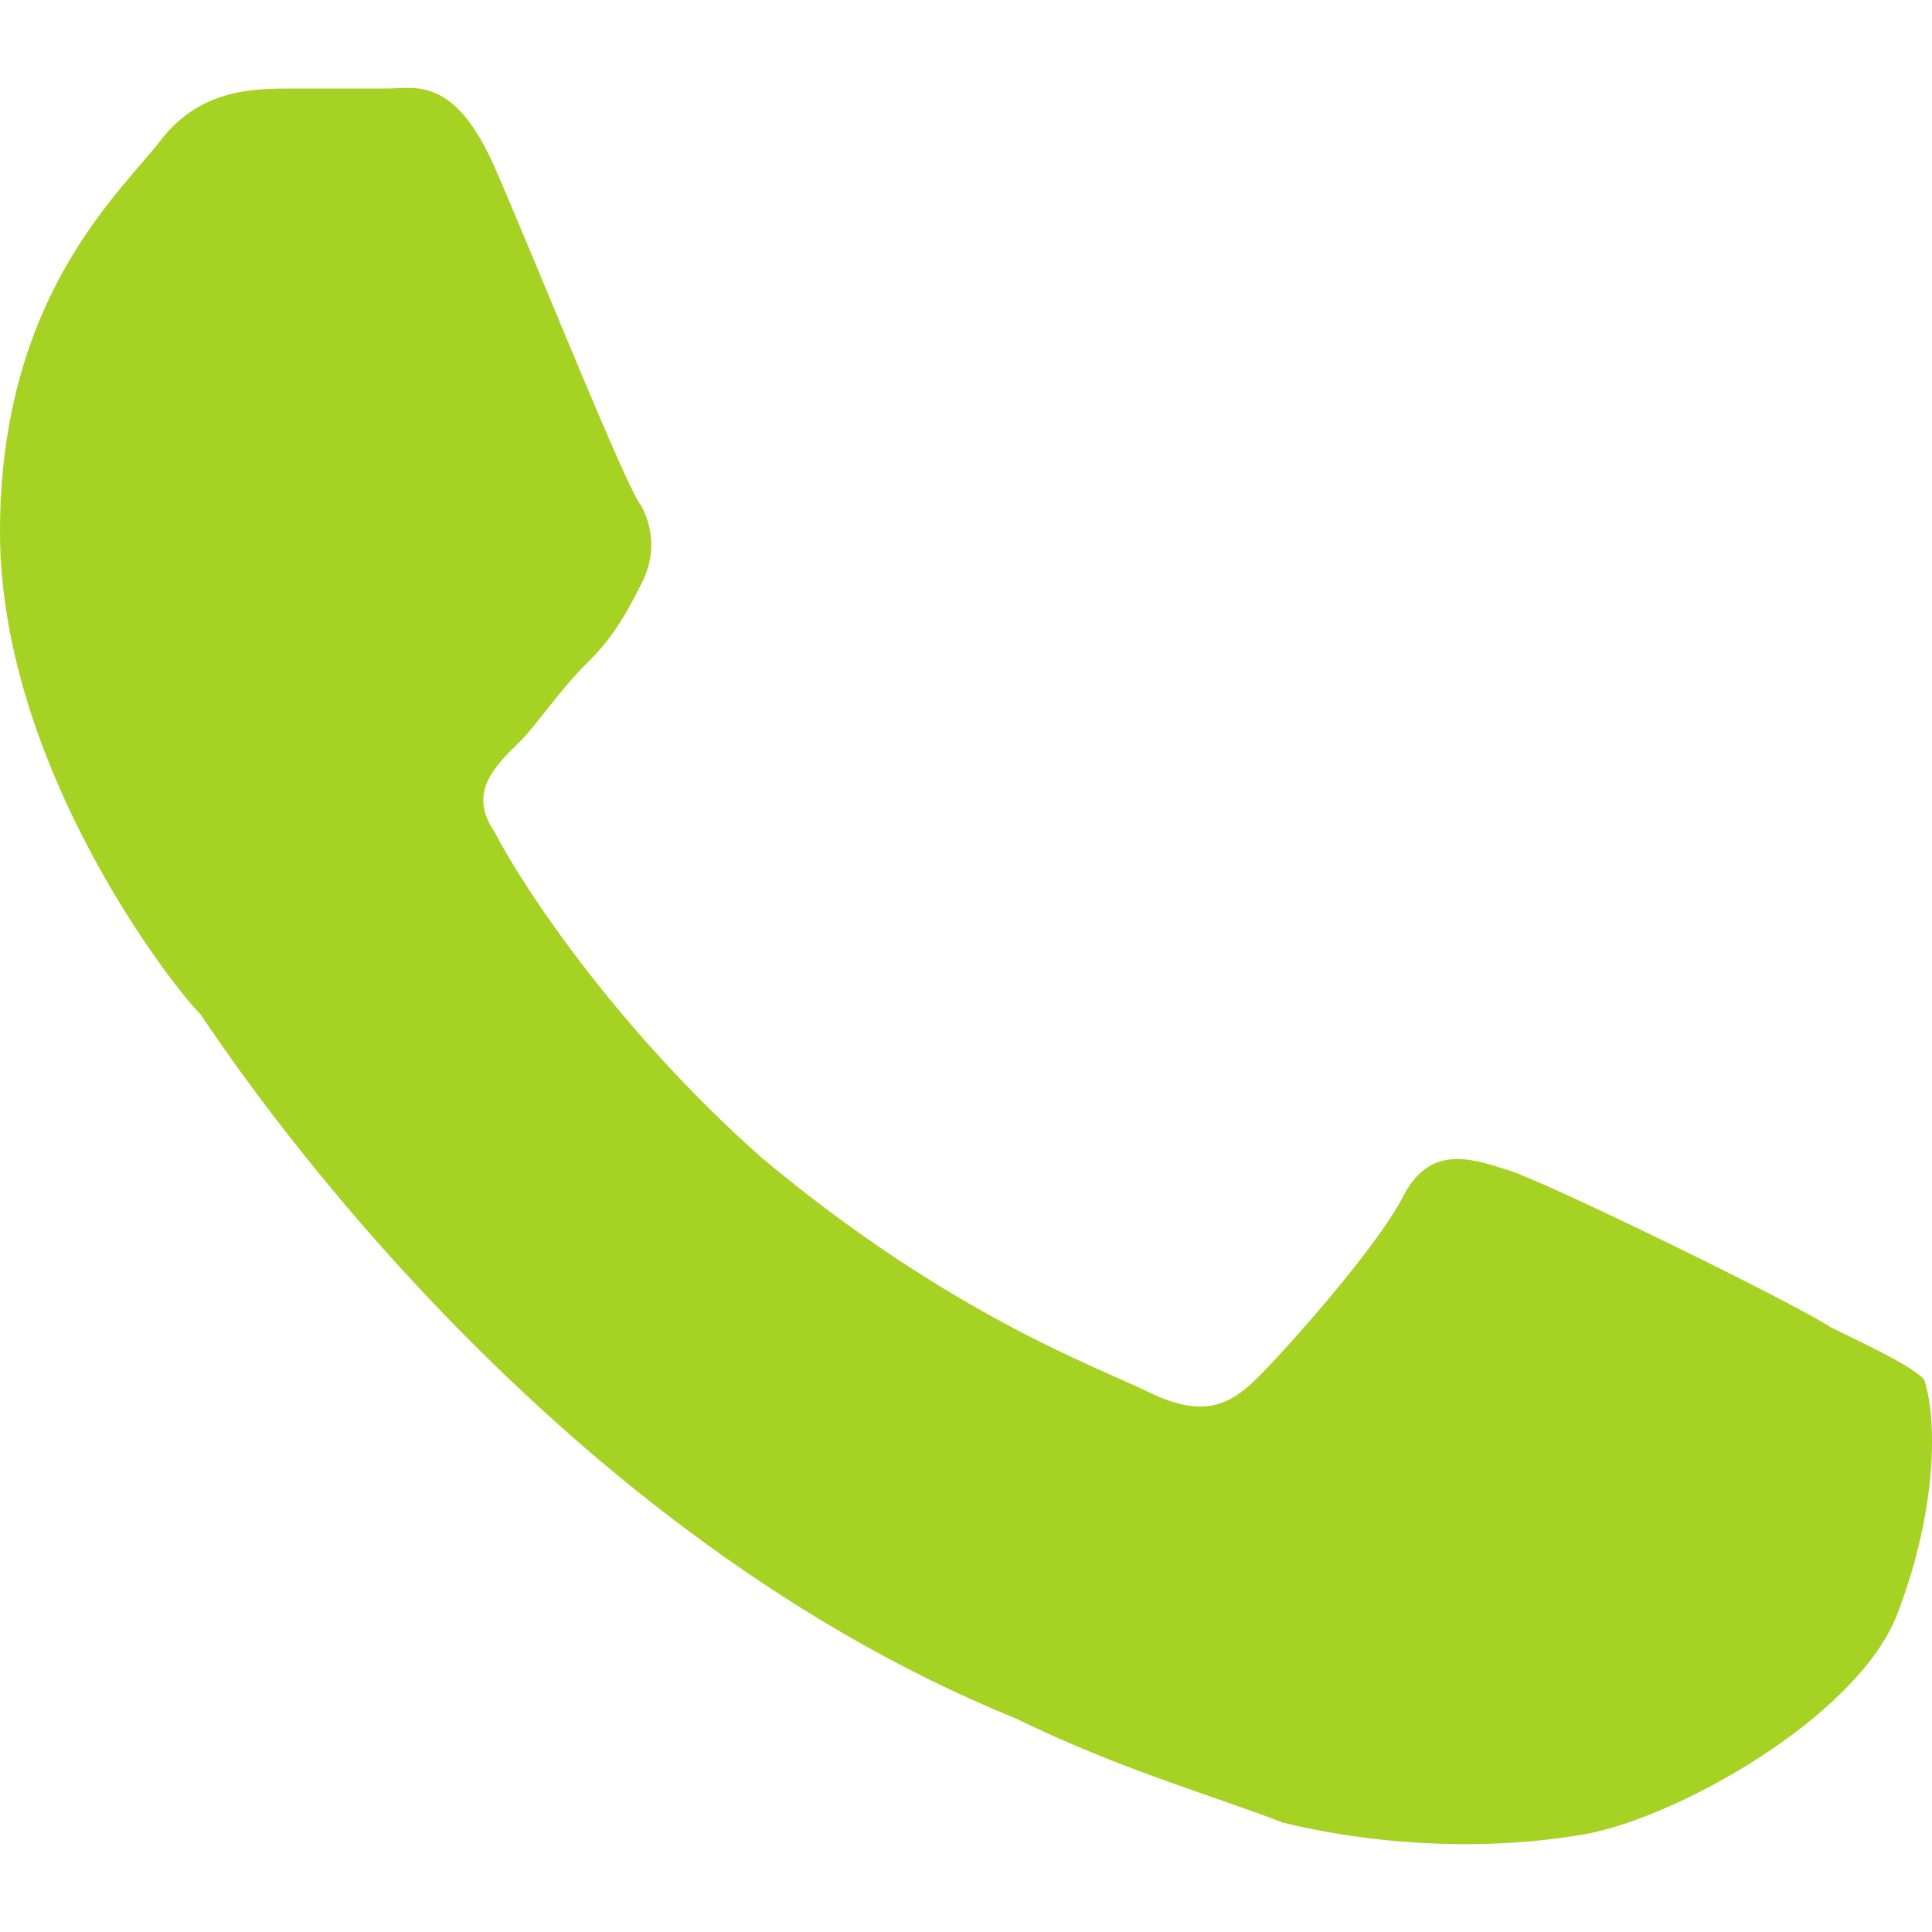
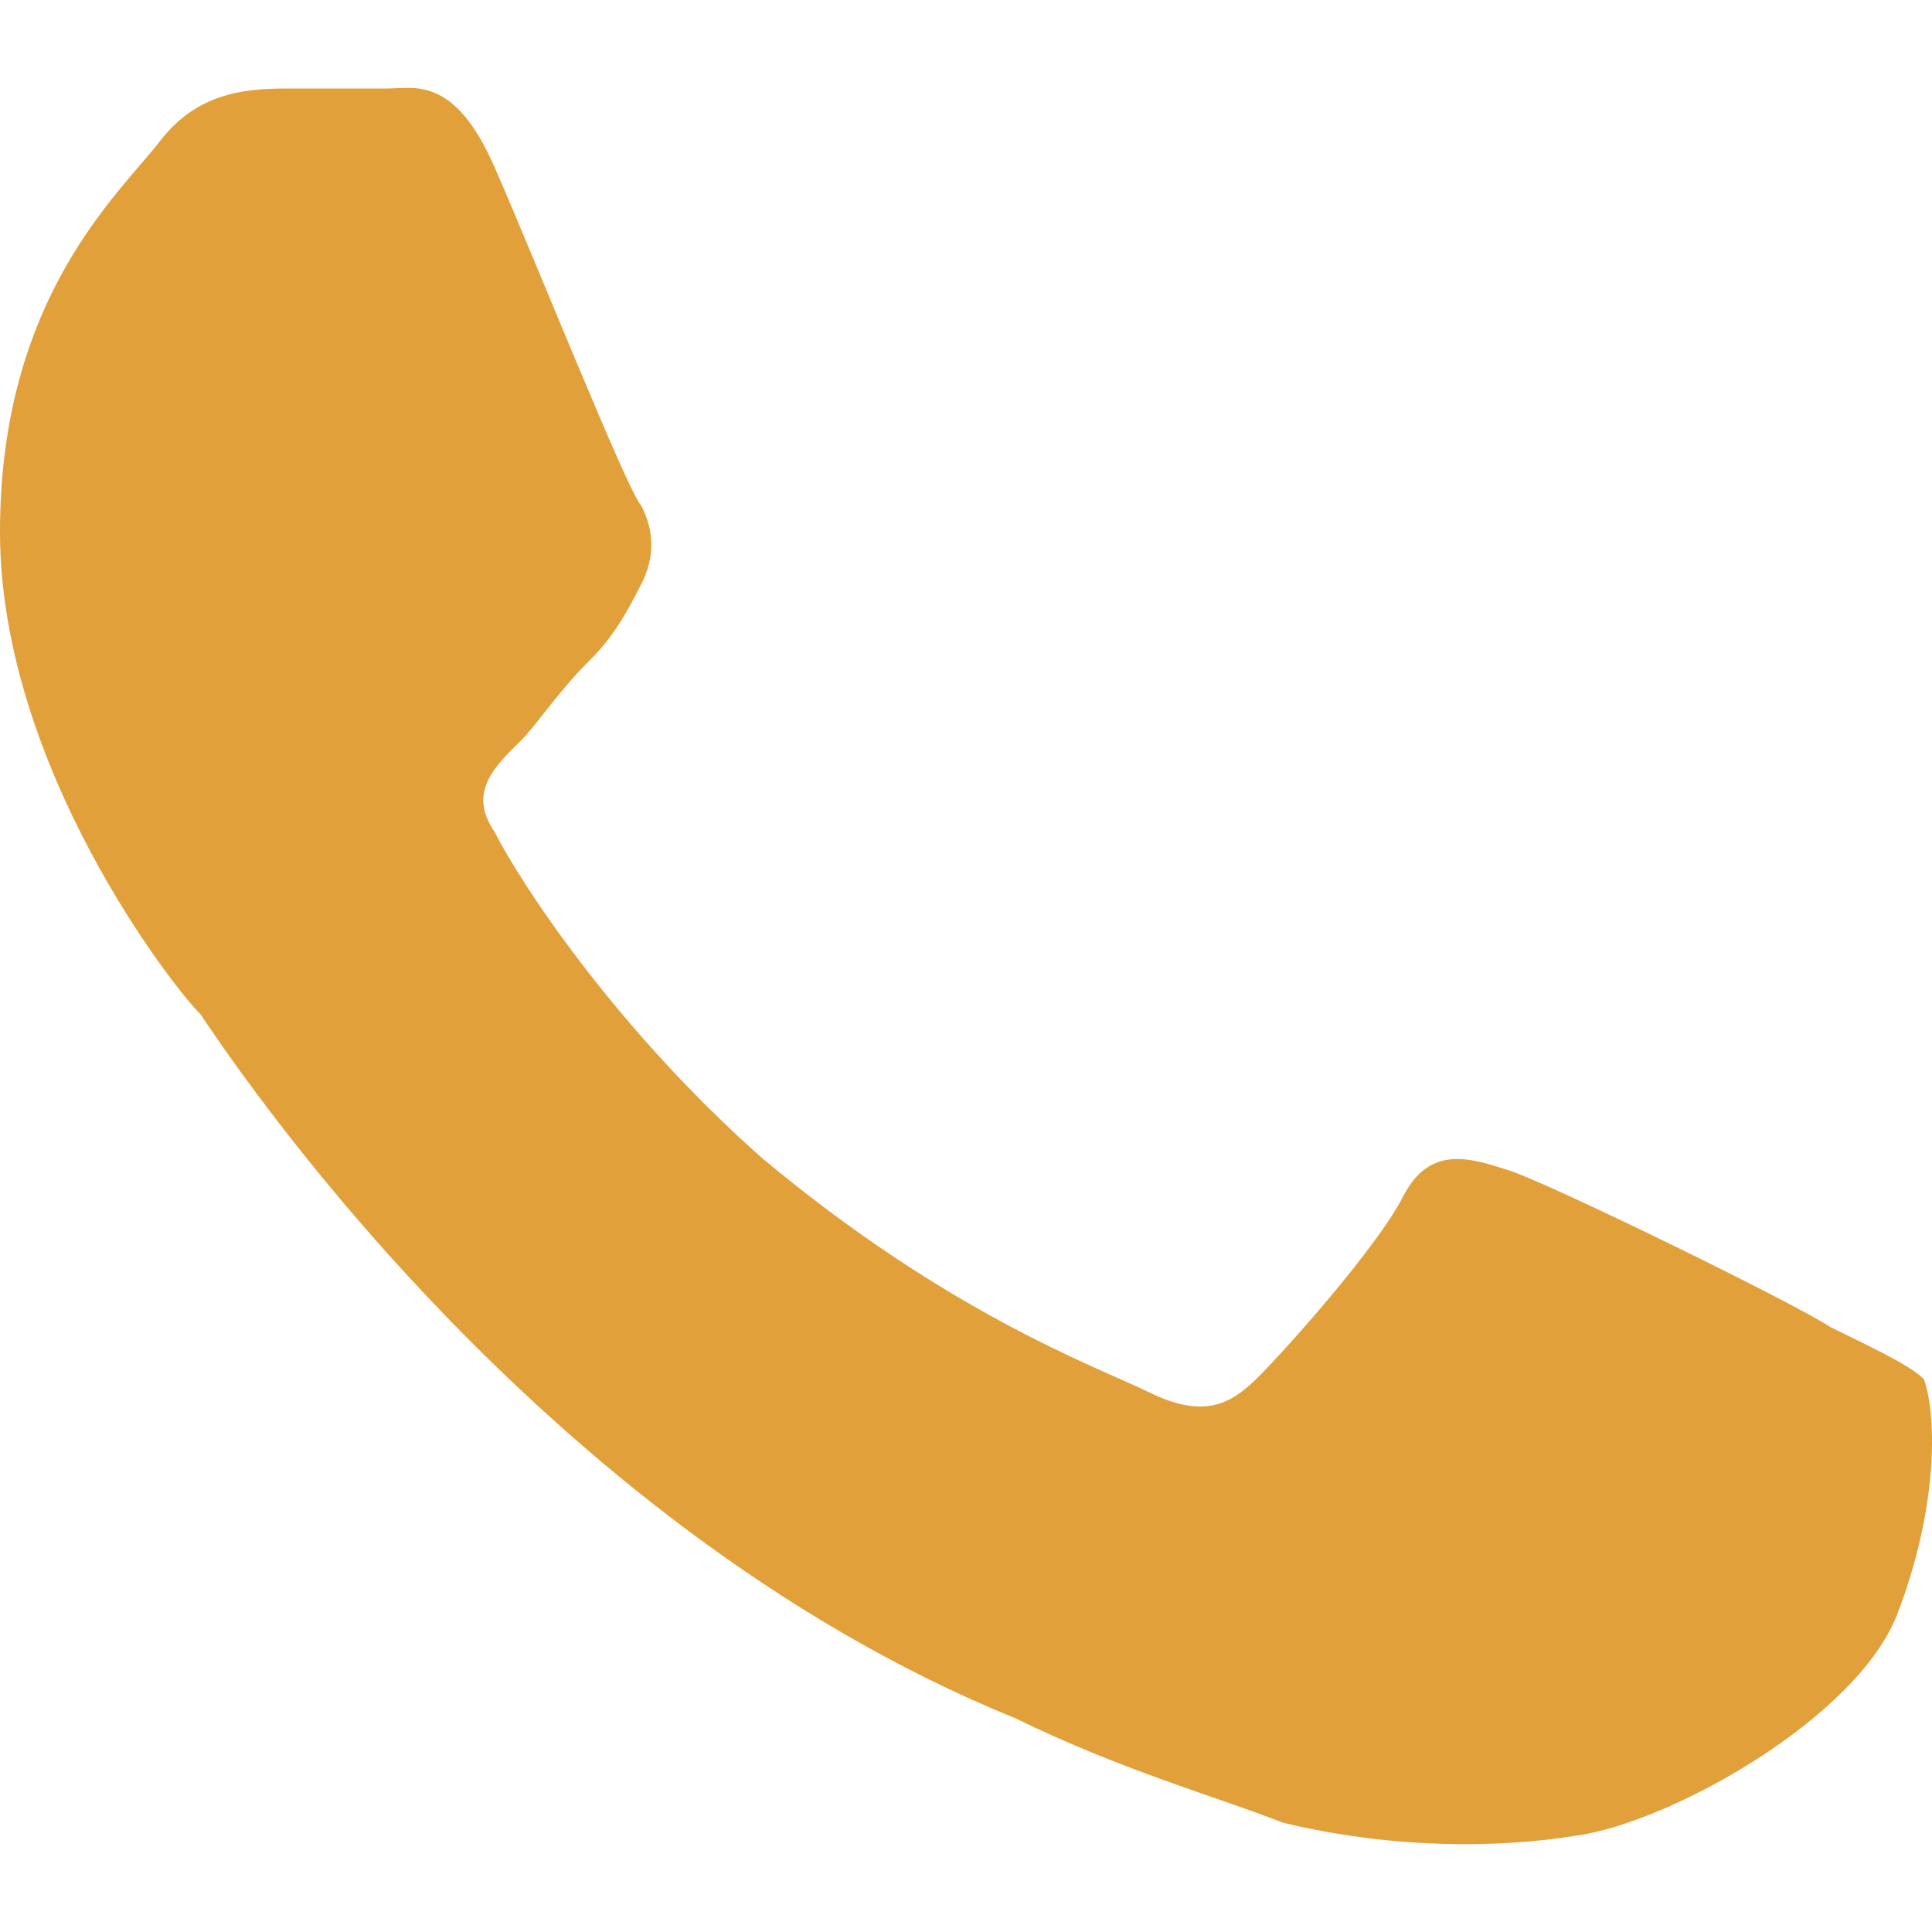
<svg xmlns="http://www.w3.org/2000/svg" width="20" height="20" viewBox="0 0 20 20" fill="none">
-   <path d="M19.641 16.708C19.226 17.788 17.289 18.867 16.321 19.002C15.491 19.137 14.385 19.137 13.278 18.867C12.587 18.597 11.618 18.328 10.512 17.788C5.533 15.763 2.351 10.904 2.075 10.499C1.798 10.229 0 7.934 0 5.505C0 3.075 1.245 1.996 1.66 1.456C2.075 0.916 2.628 0.916 3.043 0.916C3.32 0.916 3.734 0.916 4.011 0.916C4.288 0.916 4.703 0.781 5.118 1.726C5.533 2.671 6.501 5.1 6.639 5.235C6.777 5.505 6.777 5.775 6.639 6.045C6.501 6.315 6.362 6.585 6.086 6.855C5.809 7.125 5.533 7.53 5.394 7.665C5.118 7.934 4.841 8.204 5.118 8.609C5.394 9.149 6.362 10.634 7.884 11.984C9.82 13.603 11.342 14.143 11.895 14.413C12.448 14.683 12.725 14.548 13.002 14.278C13.278 14.008 14.246 12.928 14.523 12.389C14.8 11.849 15.215 11.984 15.63 12.119C16.044 12.254 18.534 13.468 18.949 13.738C19.502 14.008 19.779 14.143 19.917 14.278C20.056 14.683 20.056 15.628 19.641 16.708Z" fill="#A6D224" />
+   <path d="M19.641 16.708C19.226 17.788 17.289 18.867 16.321 19.002C15.491 19.137 14.385 19.137 13.278 18.867C12.587 18.597 11.618 18.328 10.512 17.788C5.533 15.763 2.351 10.904 2.075 10.499C1.798 10.229 0 7.934 0 5.505C0 3.075 1.245 1.996 1.66 1.456C2.075 0.916 2.628 0.916 3.043 0.916C3.32 0.916 3.734 0.916 4.011 0.916C4.288 0.916 4.703 0.781 5.118 1.726C5.533 2.671 6.501 5.1 6.639 5.235C6.777 5.505 6.777 5.775 6.639 6.045C6.501 6.315 6.362 6.585 6.086 6.855C5.809 7.125 5.533 7.53 5.394 7.665C5.118 7.934 4.841 8.204 5.118 8.609C5.394 9.149 6.362 10.634 7.884 11.984C9.82 13.603 11.342 14.143 11.895 14.413C12.448 14.683 12.725 14.548 13.002 14.278C13.278 14.008 14.246 12.928 14.523 12.389C14.8 11.849 15.215 11.984 15.63 12.119C16.044 12.254 18.534 13.468 18.949 13.738C19.502 14.008 19.779 14.143 19.917 14.278C20.056 14.683 20.056 15.628 19.641 16.708Z" fill="#E2A03B" />
</svg>
